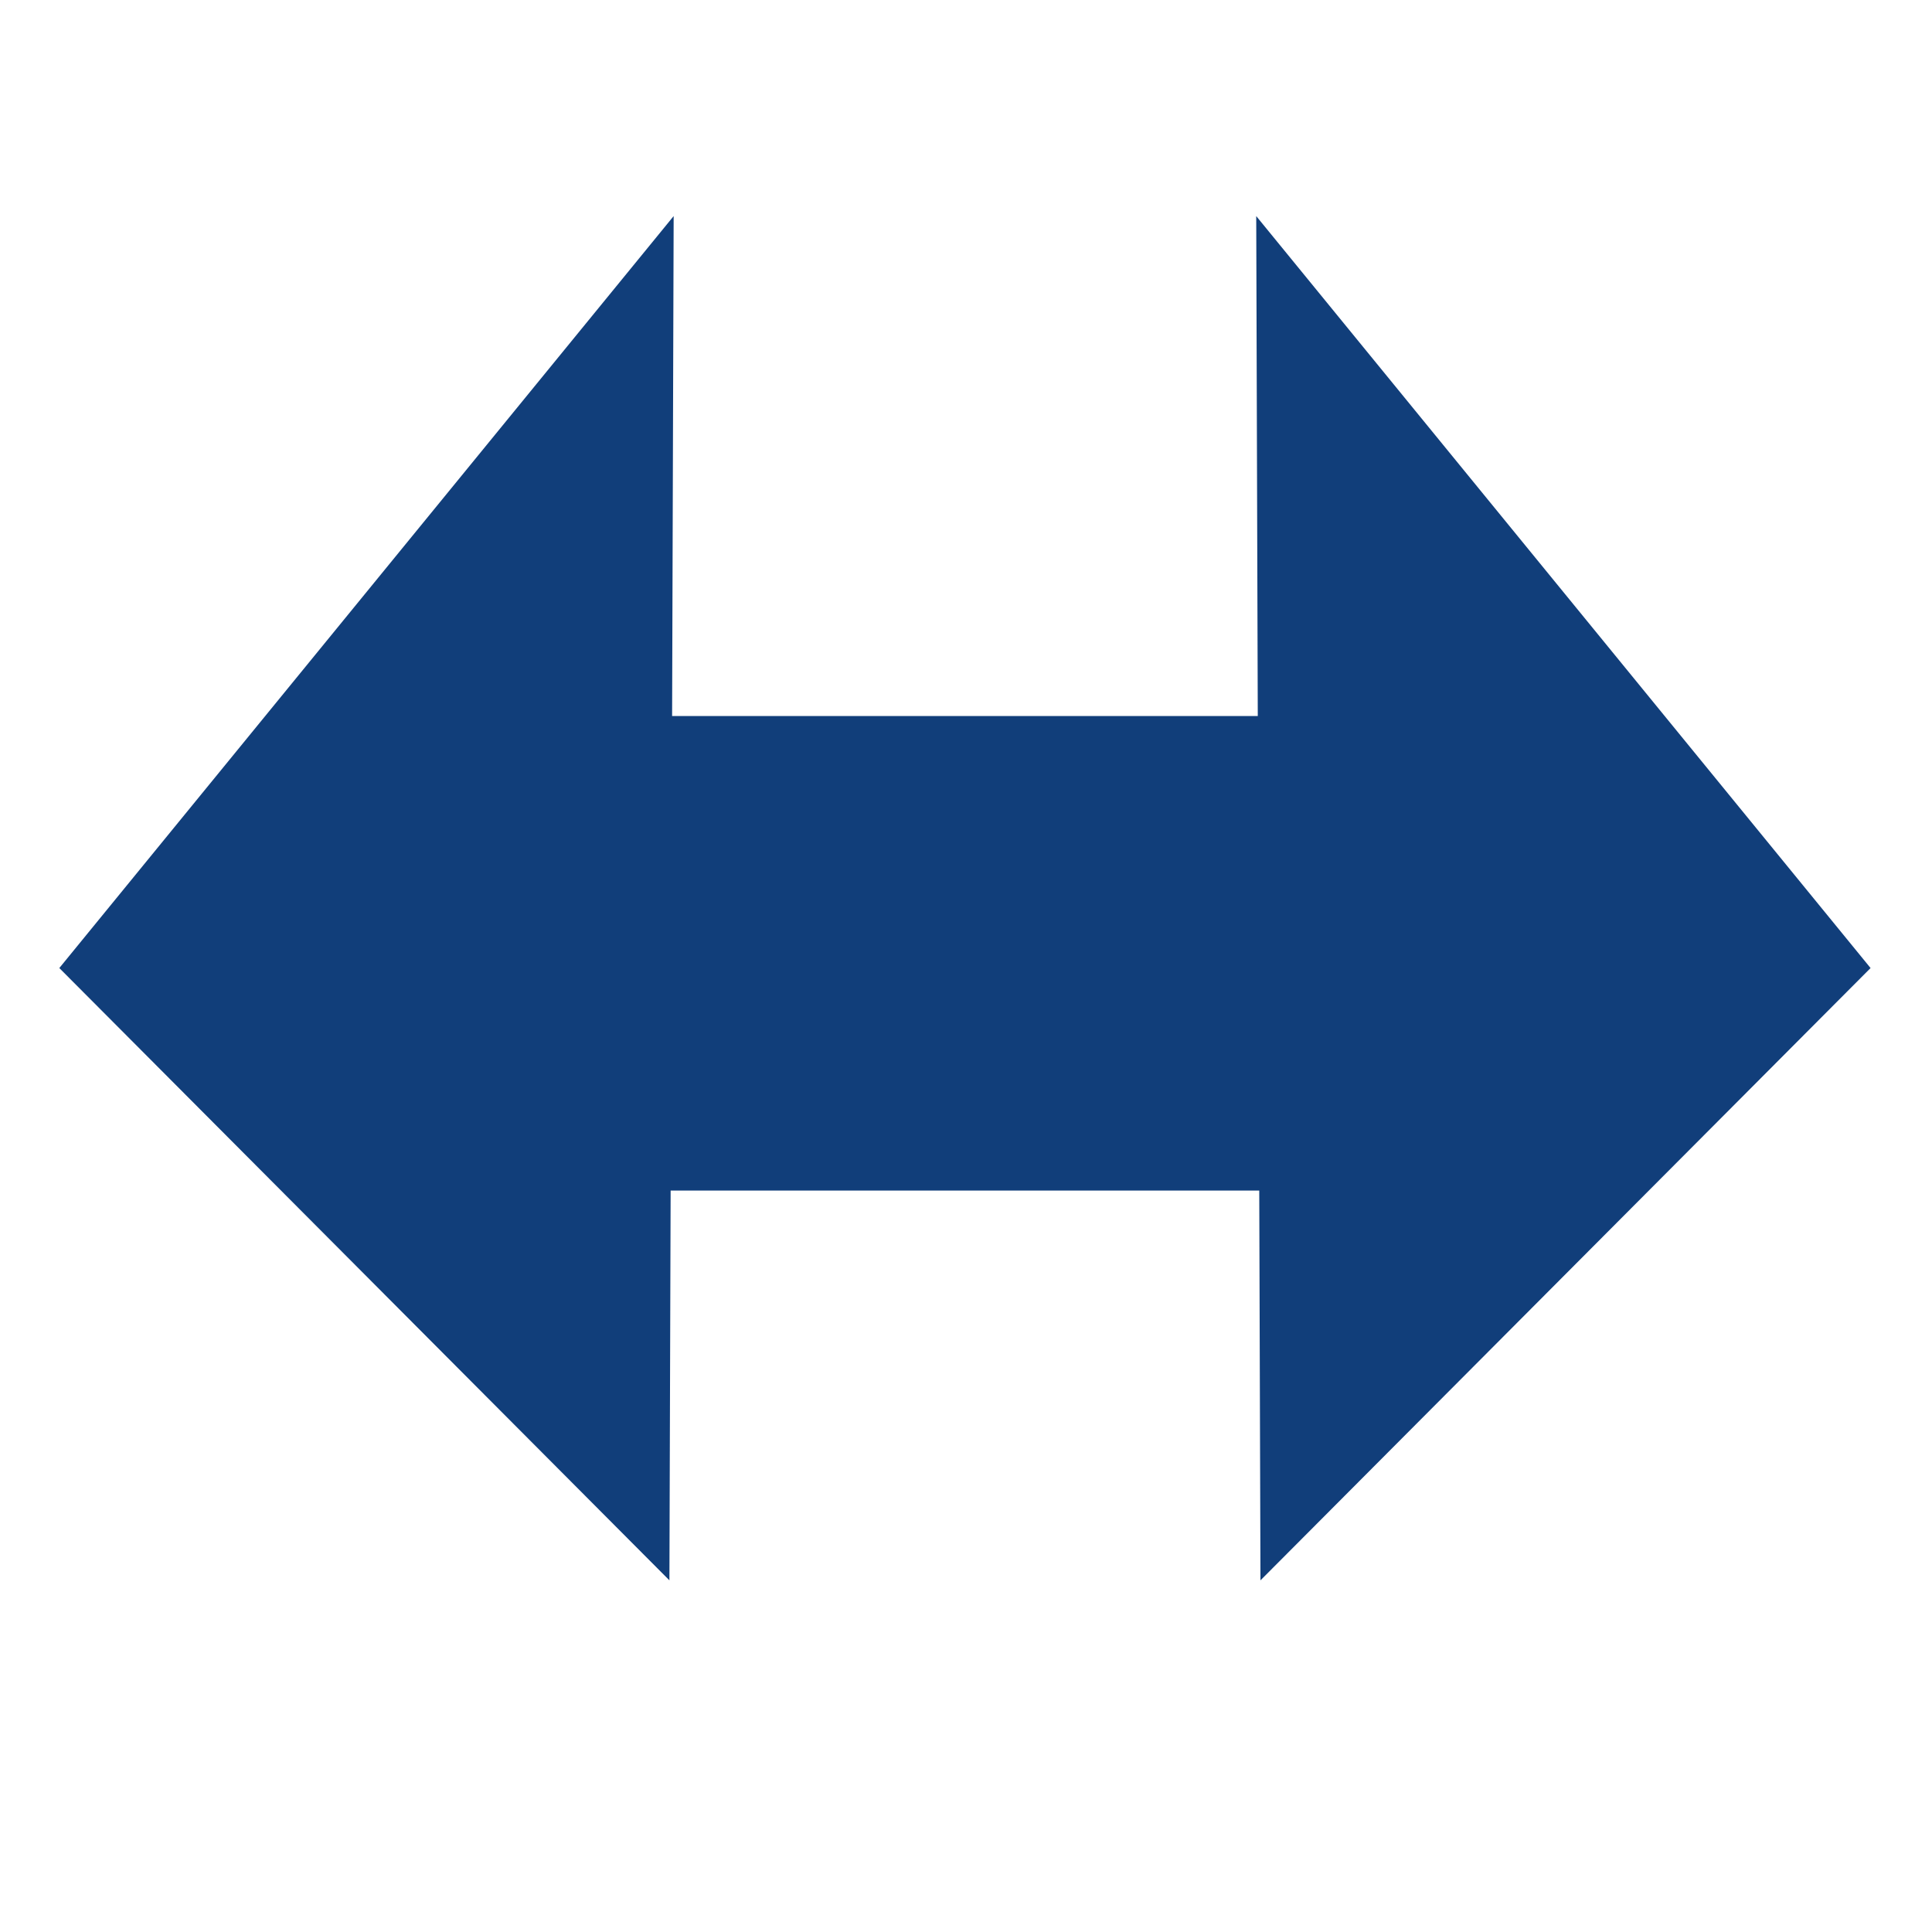
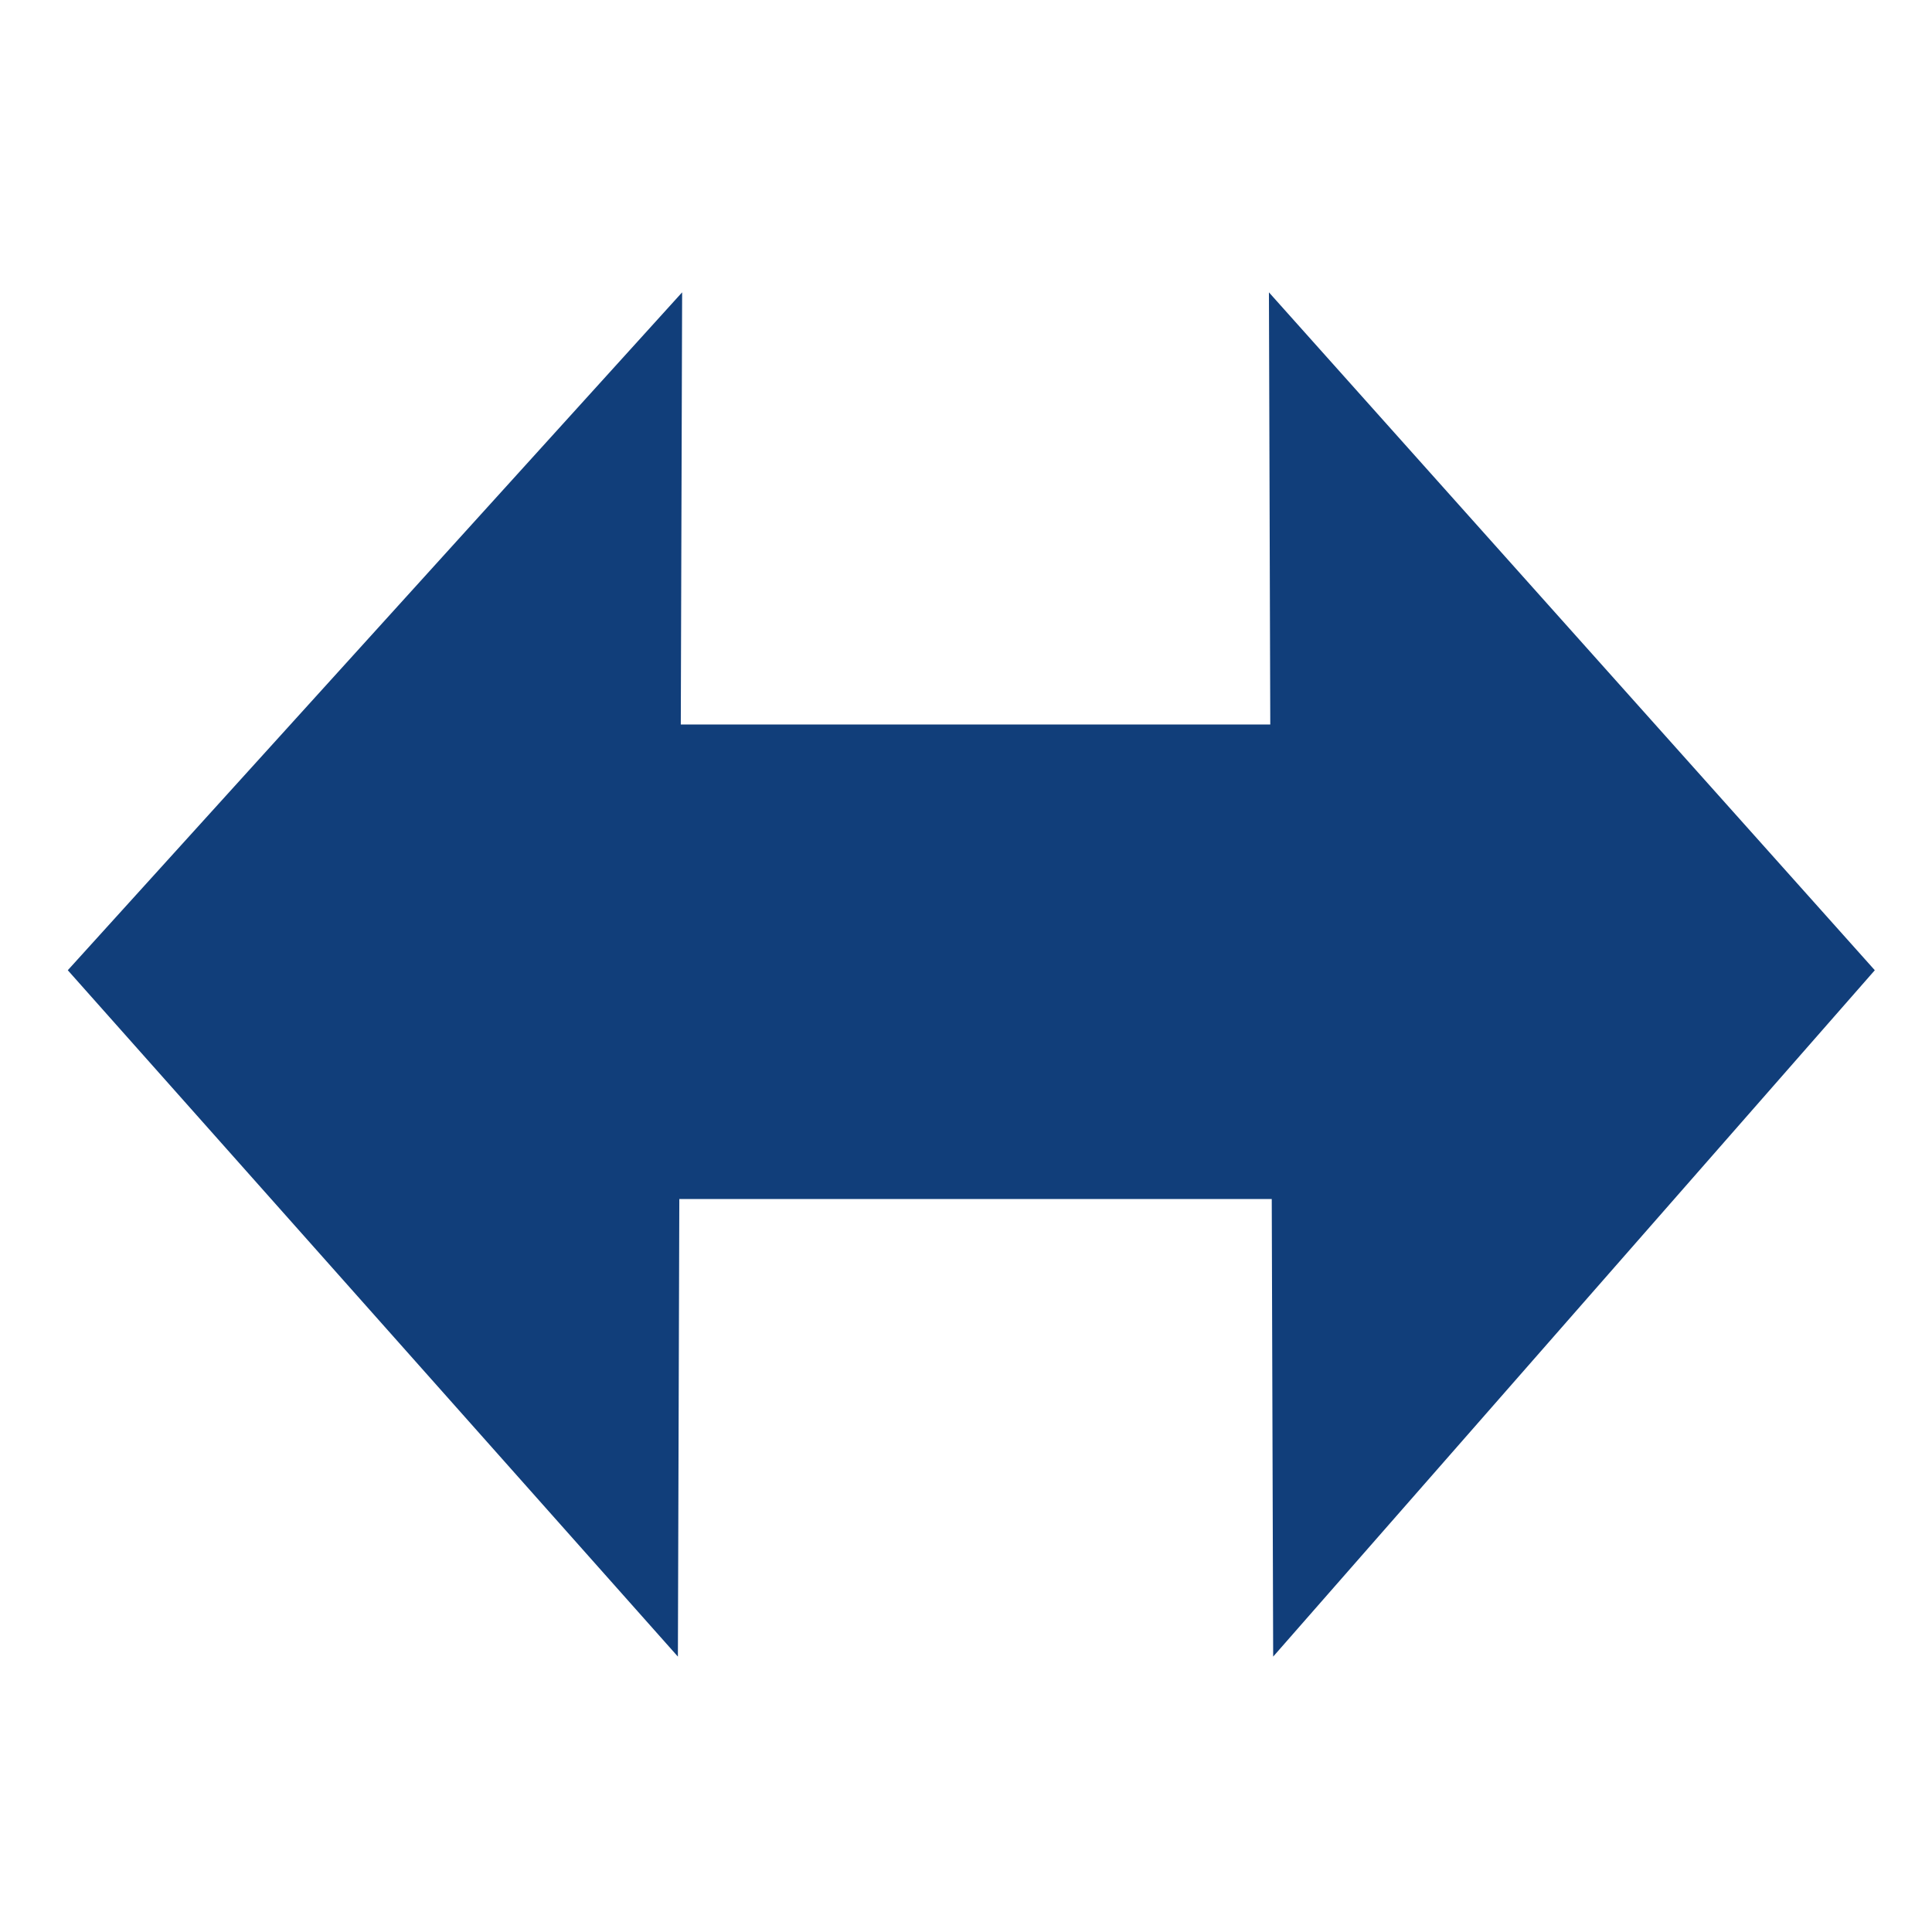
<svg xmlns="http://www.w3.org/2000/svg" width="400" height="400" id="svg2" version="1.1">
  <defs id="defs4">
    </defs>
  <g id="layer1" transform="translate(0,-652.3622)">
-     <path style="fill:#113e7a;stroke:none;stroke-width:1px;stroke-linecap:butt;stroke-linejoin:miter;stroke-opacity:1;fill-opacity:1" d="M 139.474,44.737 12.281,200.424 138.596,327.193 139.474,44.737 z" id="path3670" transform="translate(0,652.3622)" />
-     <rect style="fill:#113e7a;fill-opacity:1;stroke:none" id="rect3672" width="215.789" height="98.246" x="96.491" y="800.608" />
-     <path style="fill:#113e7a;fill-opacity:1;stroke:none" d="M 260.088,697.099 387.281,852.786 260.965,979.555 260.088,697.099 z" id="path3670-1" />
+     <path style="fill:#113e7a;fill-opacity:1;stroke:none" d="M 141.228,712.888 14.035,853.239 140.351,995.345 141.228,712.888 z" id="path3670" />
+     <rect style="fill:#113e7a;fill-opacity:1;stroke:none" id="rect3672" width="215.789" height="98.246" x="93.86" y="802.362" />
+     <path style="fill:#113e7a;fill-opacity:1;stroke:none" d="M 262.719,712.888 388.158,853.239 263.596,995.345 262.719,712.888 z" id="path3670-1" />
  </g>
</svg>
